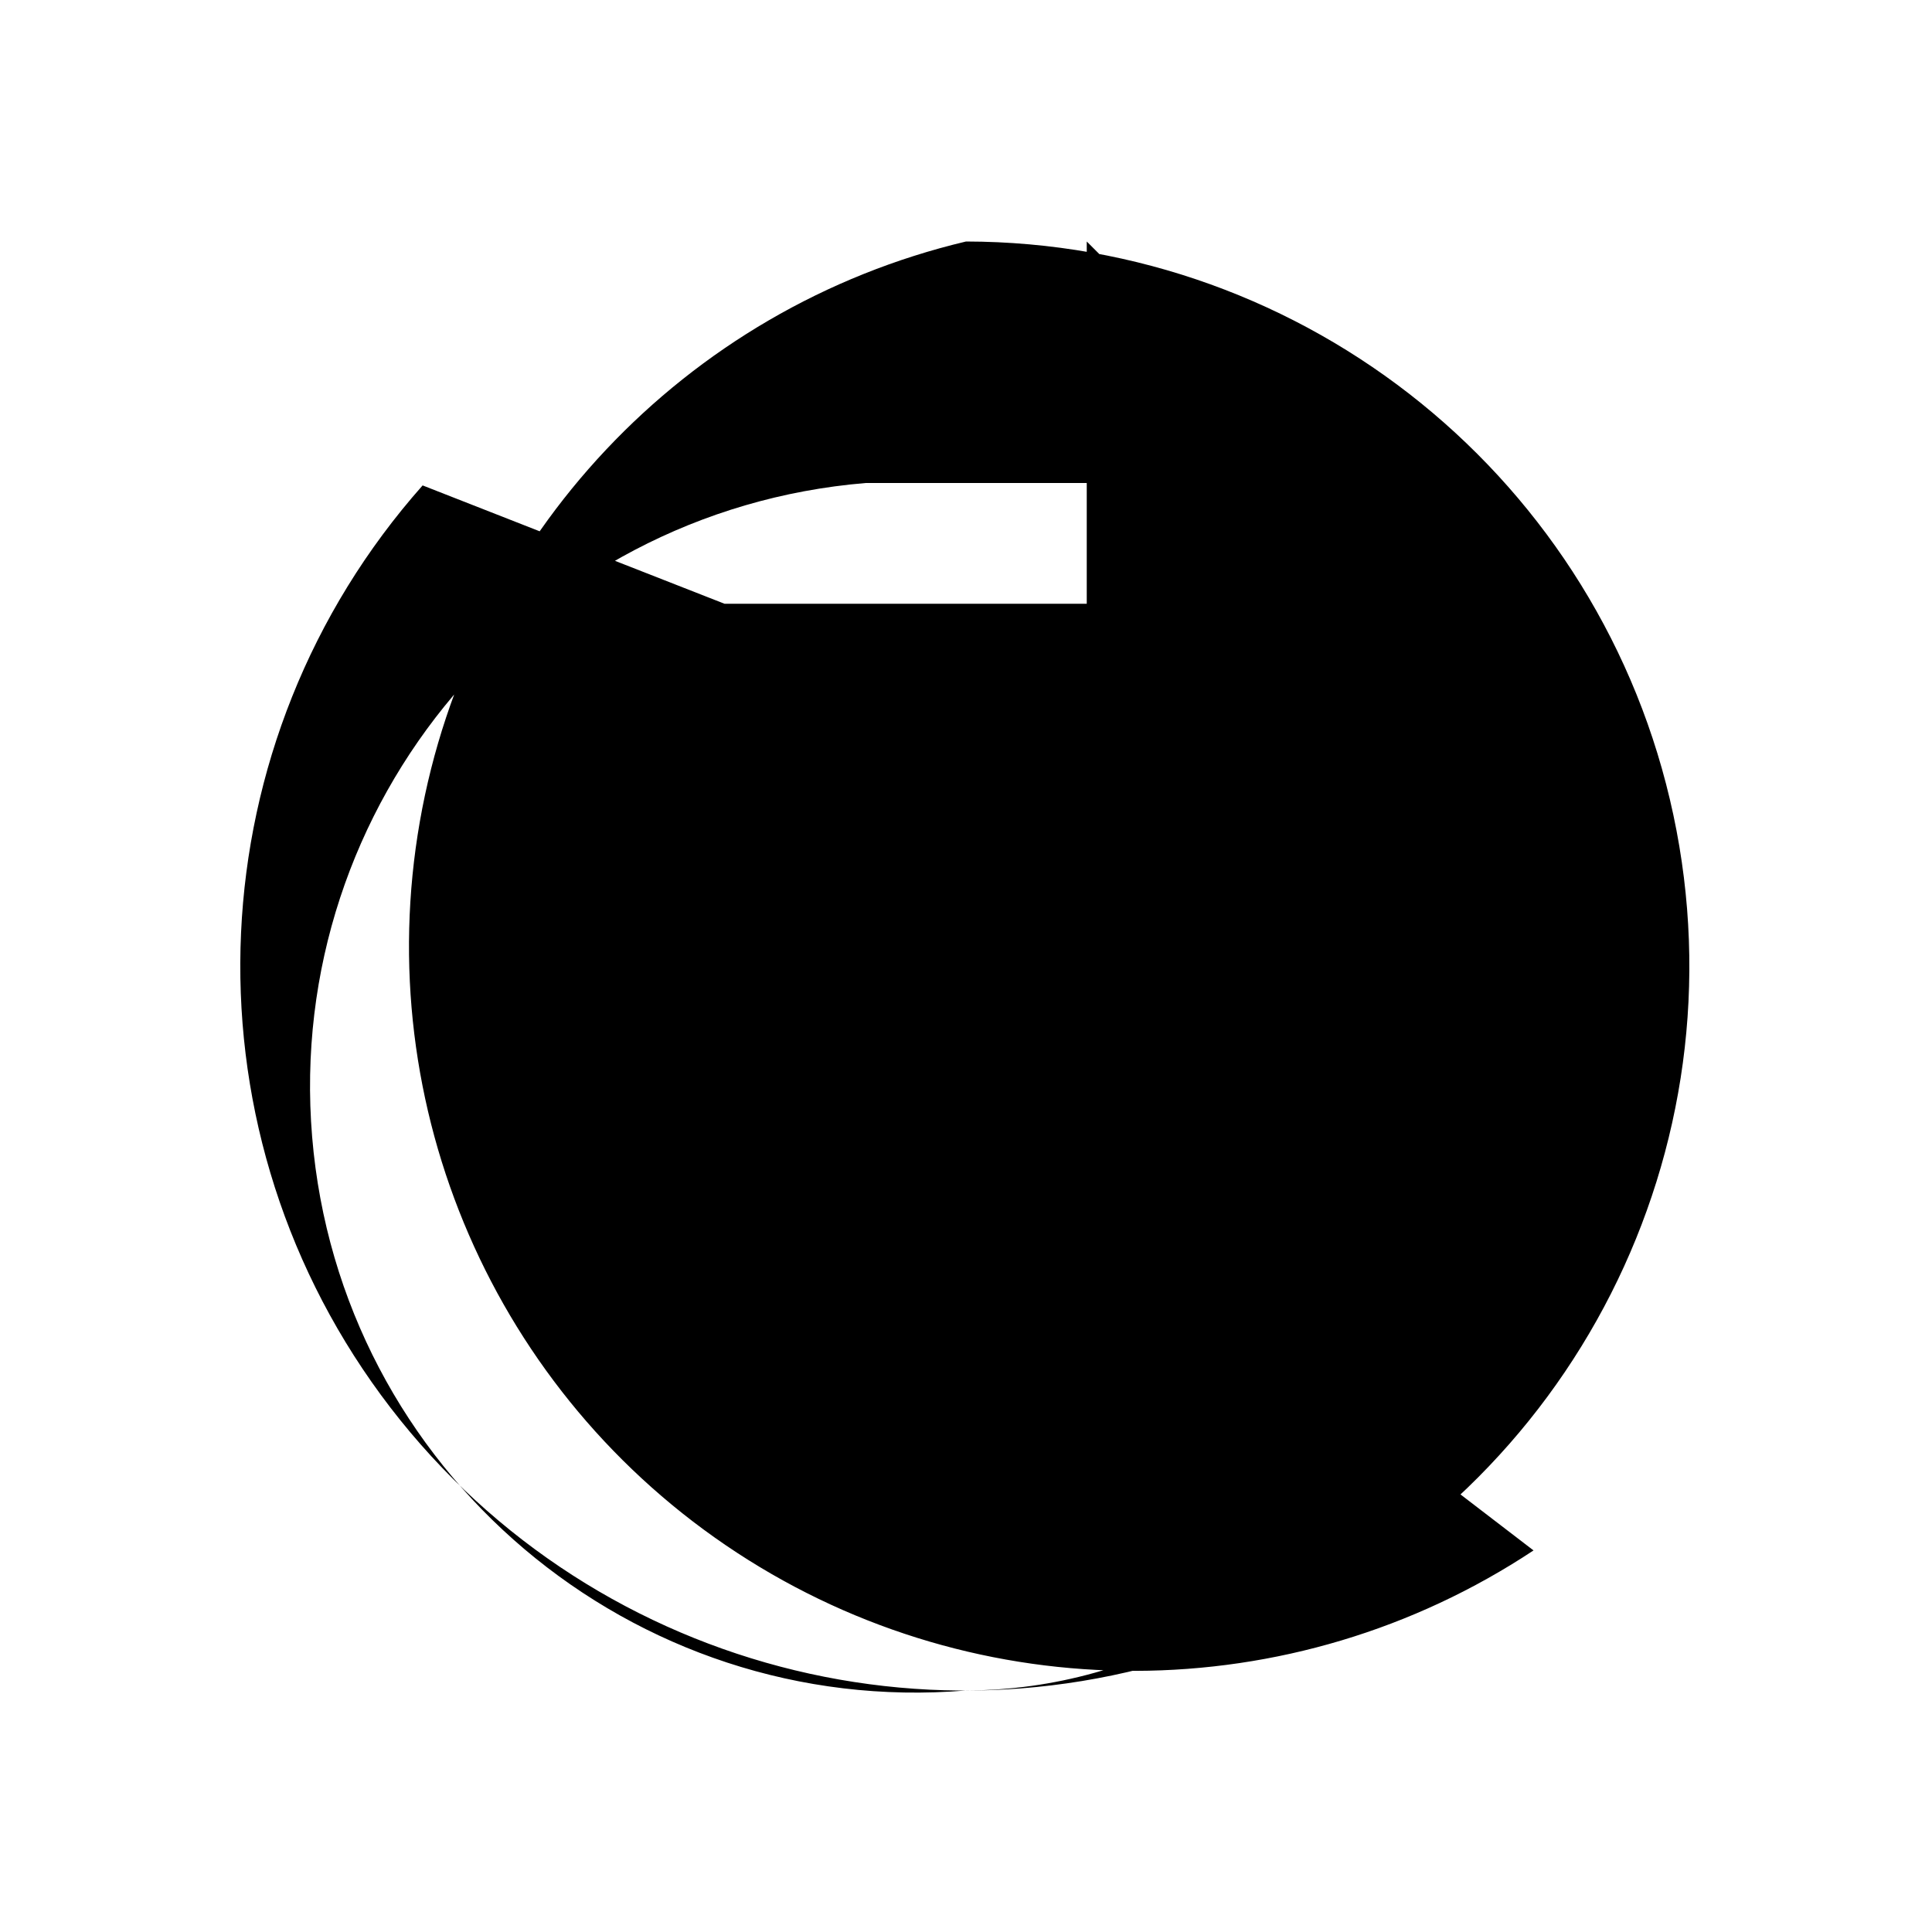
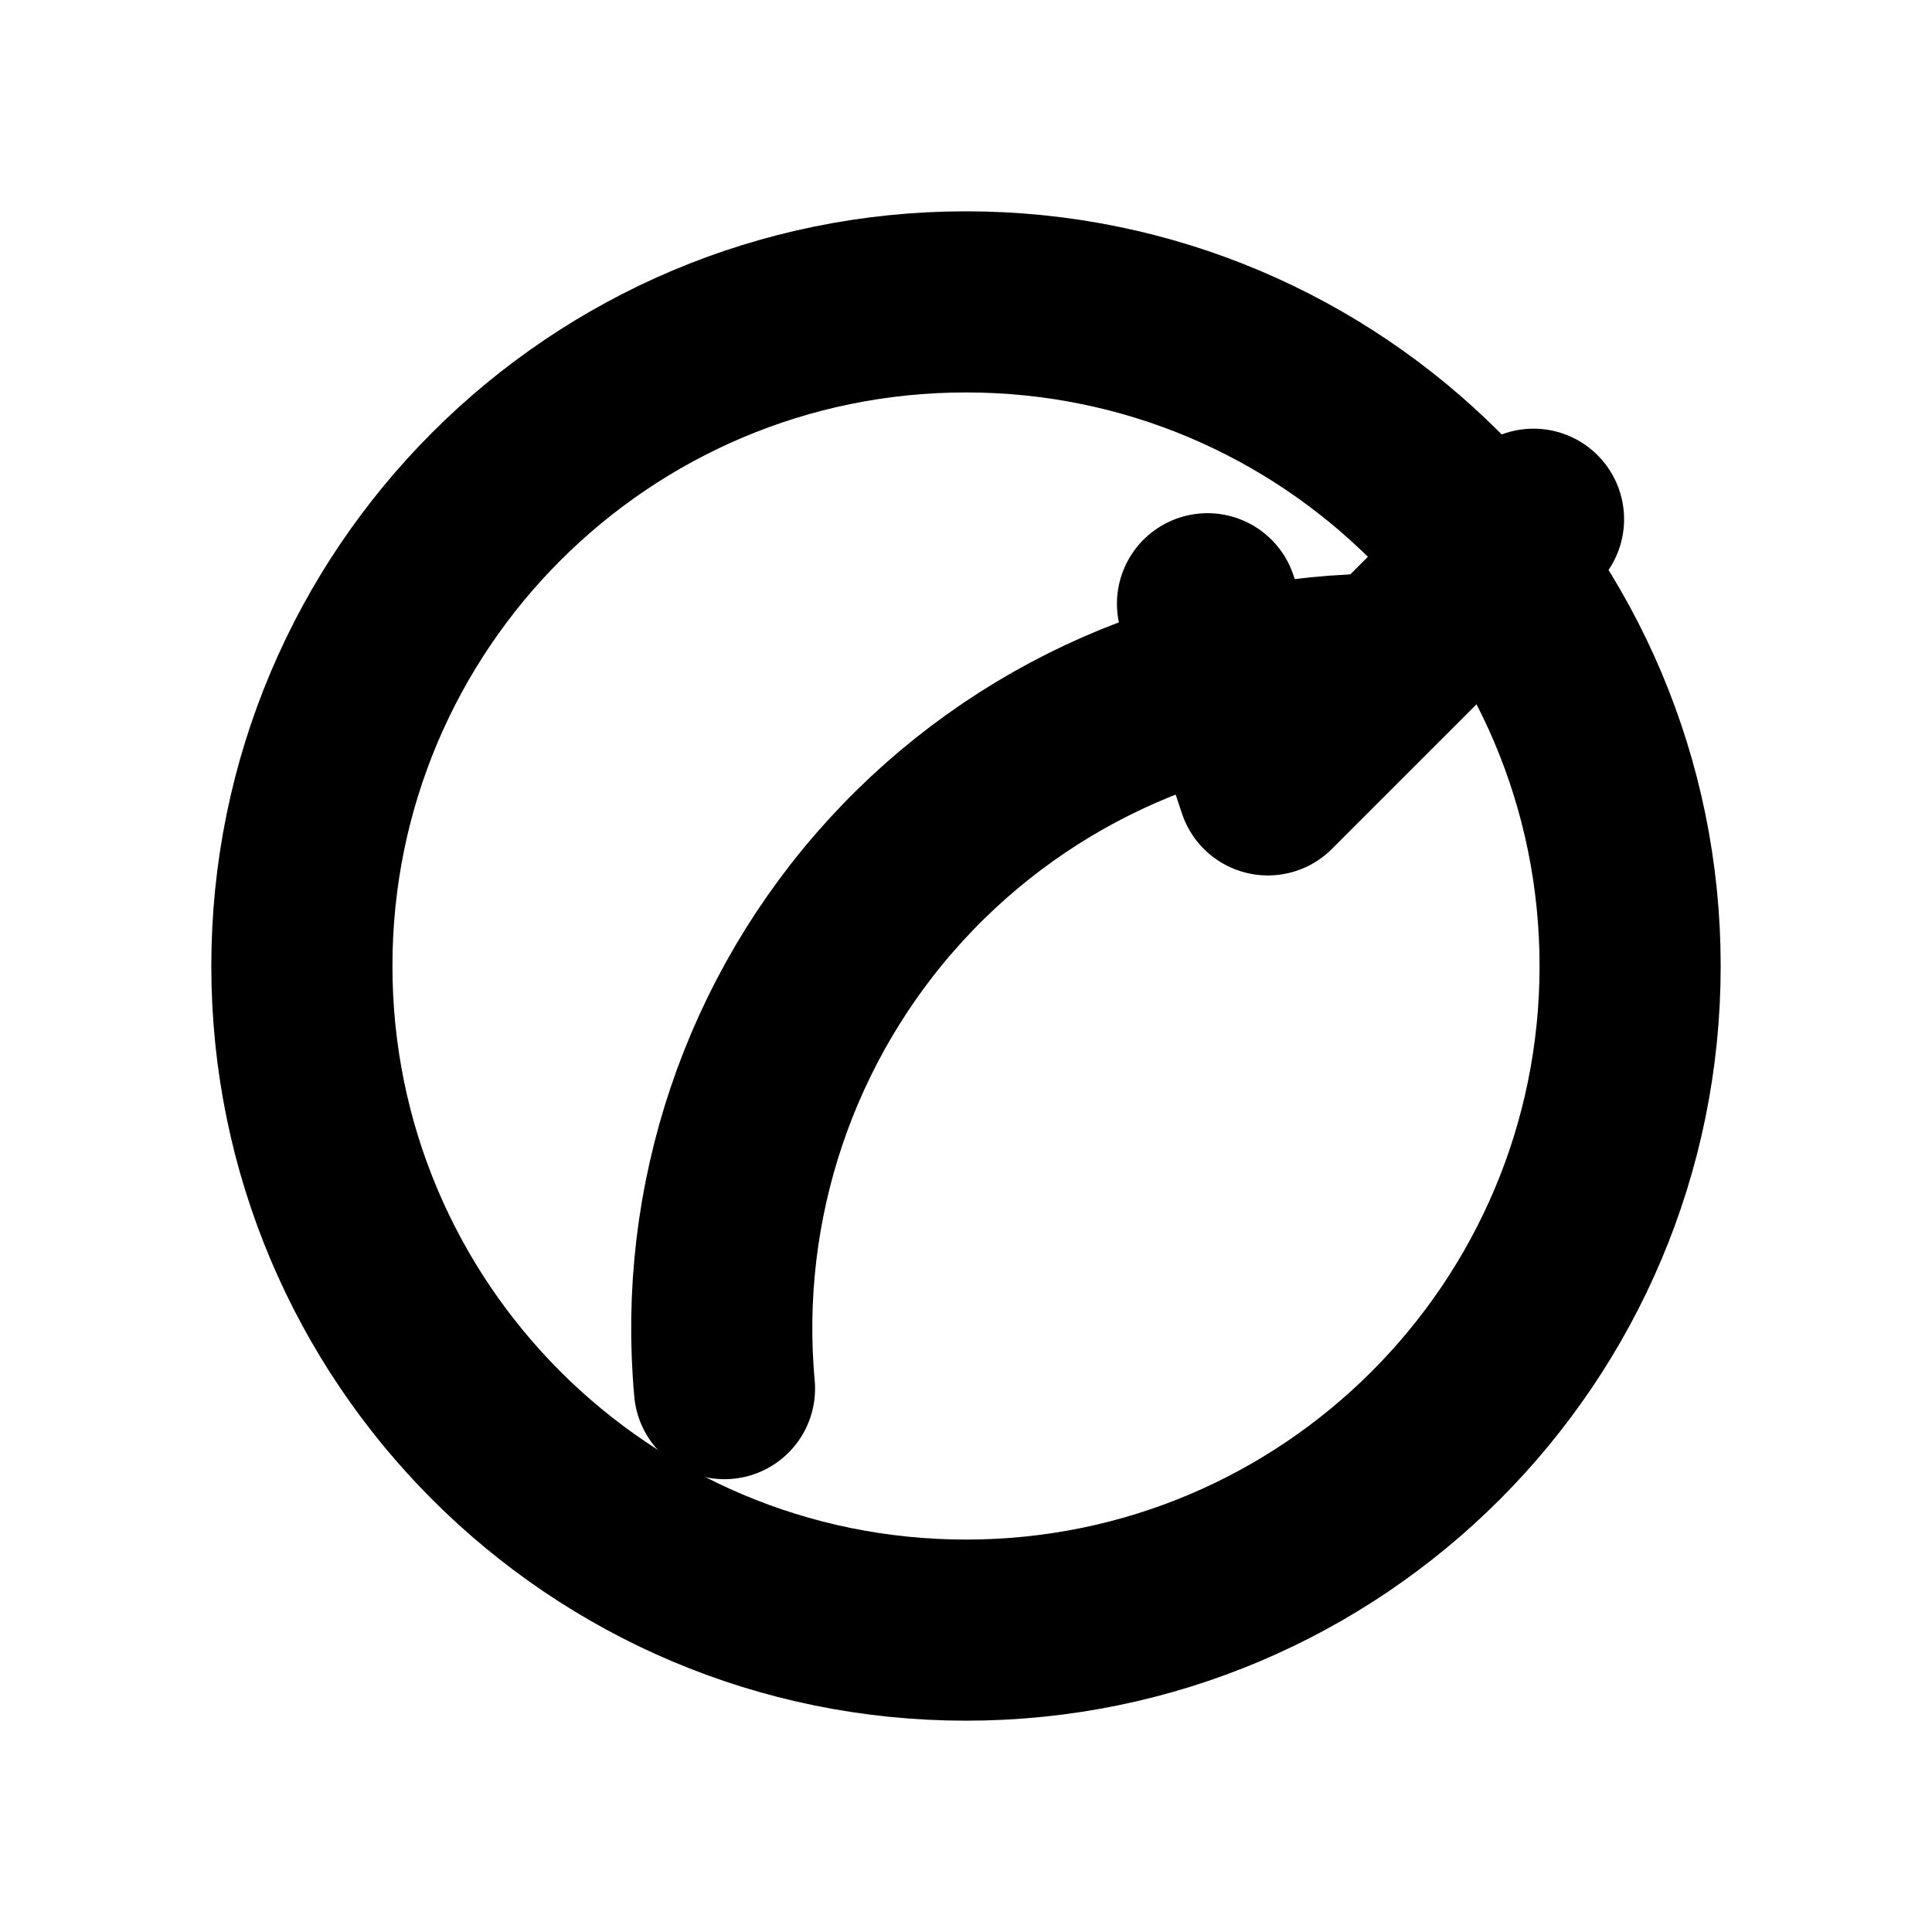
- <svg xmlns="http://www.w3.org/2000/svg" viewBox="0 0 16 16" width="16" height="16">
-   <path fill="currentColor" d="M8 2a6 6 0 1 1-4.5 2.02L6 5h3V2l2.5 2.5L9 7V4H7.17A4 4 0 1 0 8 14a4 4 0 0 0 3.5-2.08l1.2.92A6 6 0 1 1 8 2z" />
+ <svg xmlns="http://www.w3.org/2000/svg" viewBox="0 0 16 16" width="16" height="16" role="img" aria-label="Refresh">
+   <g fill="none" stroke="currentColor" stroke-width="1.5" stroke-linecap="round" stroke-linejoin="round">
+     <circle cx="8" cy="8" r="5.5" />
+     <path d="M6 11.5A5.5 5.5 0 0 1 11.5 5.5l1.2-1.2M11.5 5.5l-1 1-.5-1.5" />
+   </g>
</svg>
